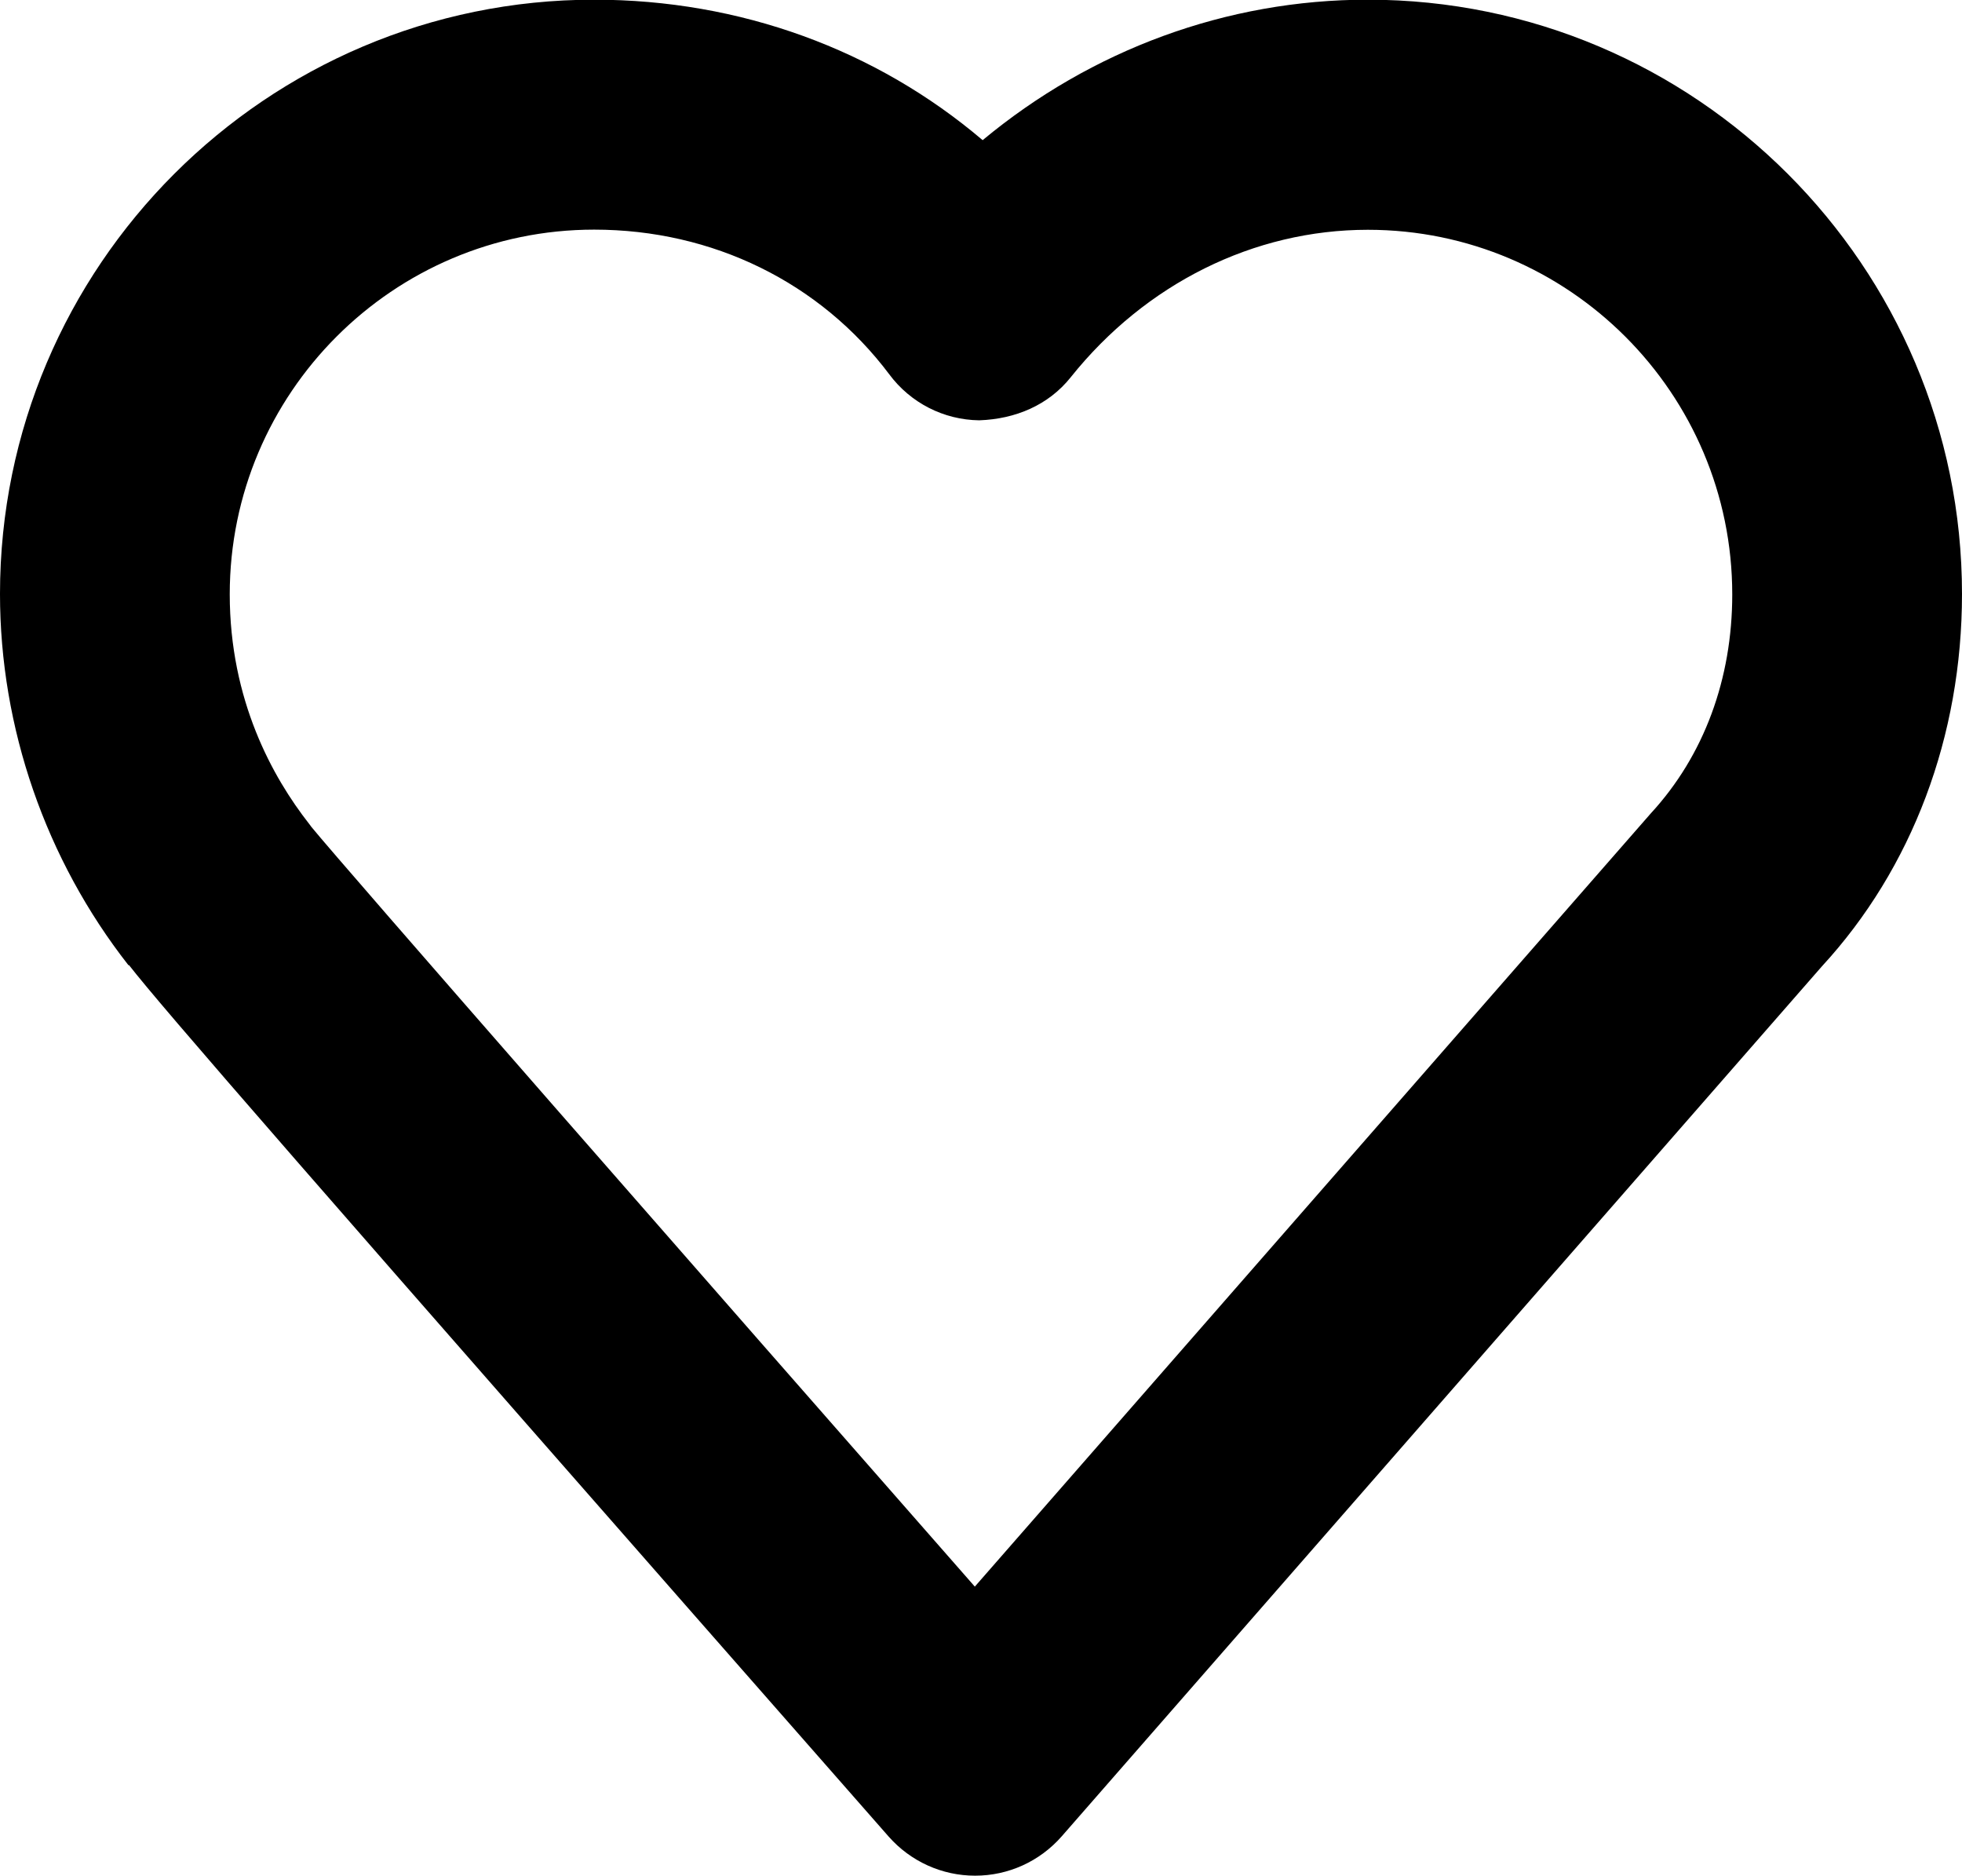
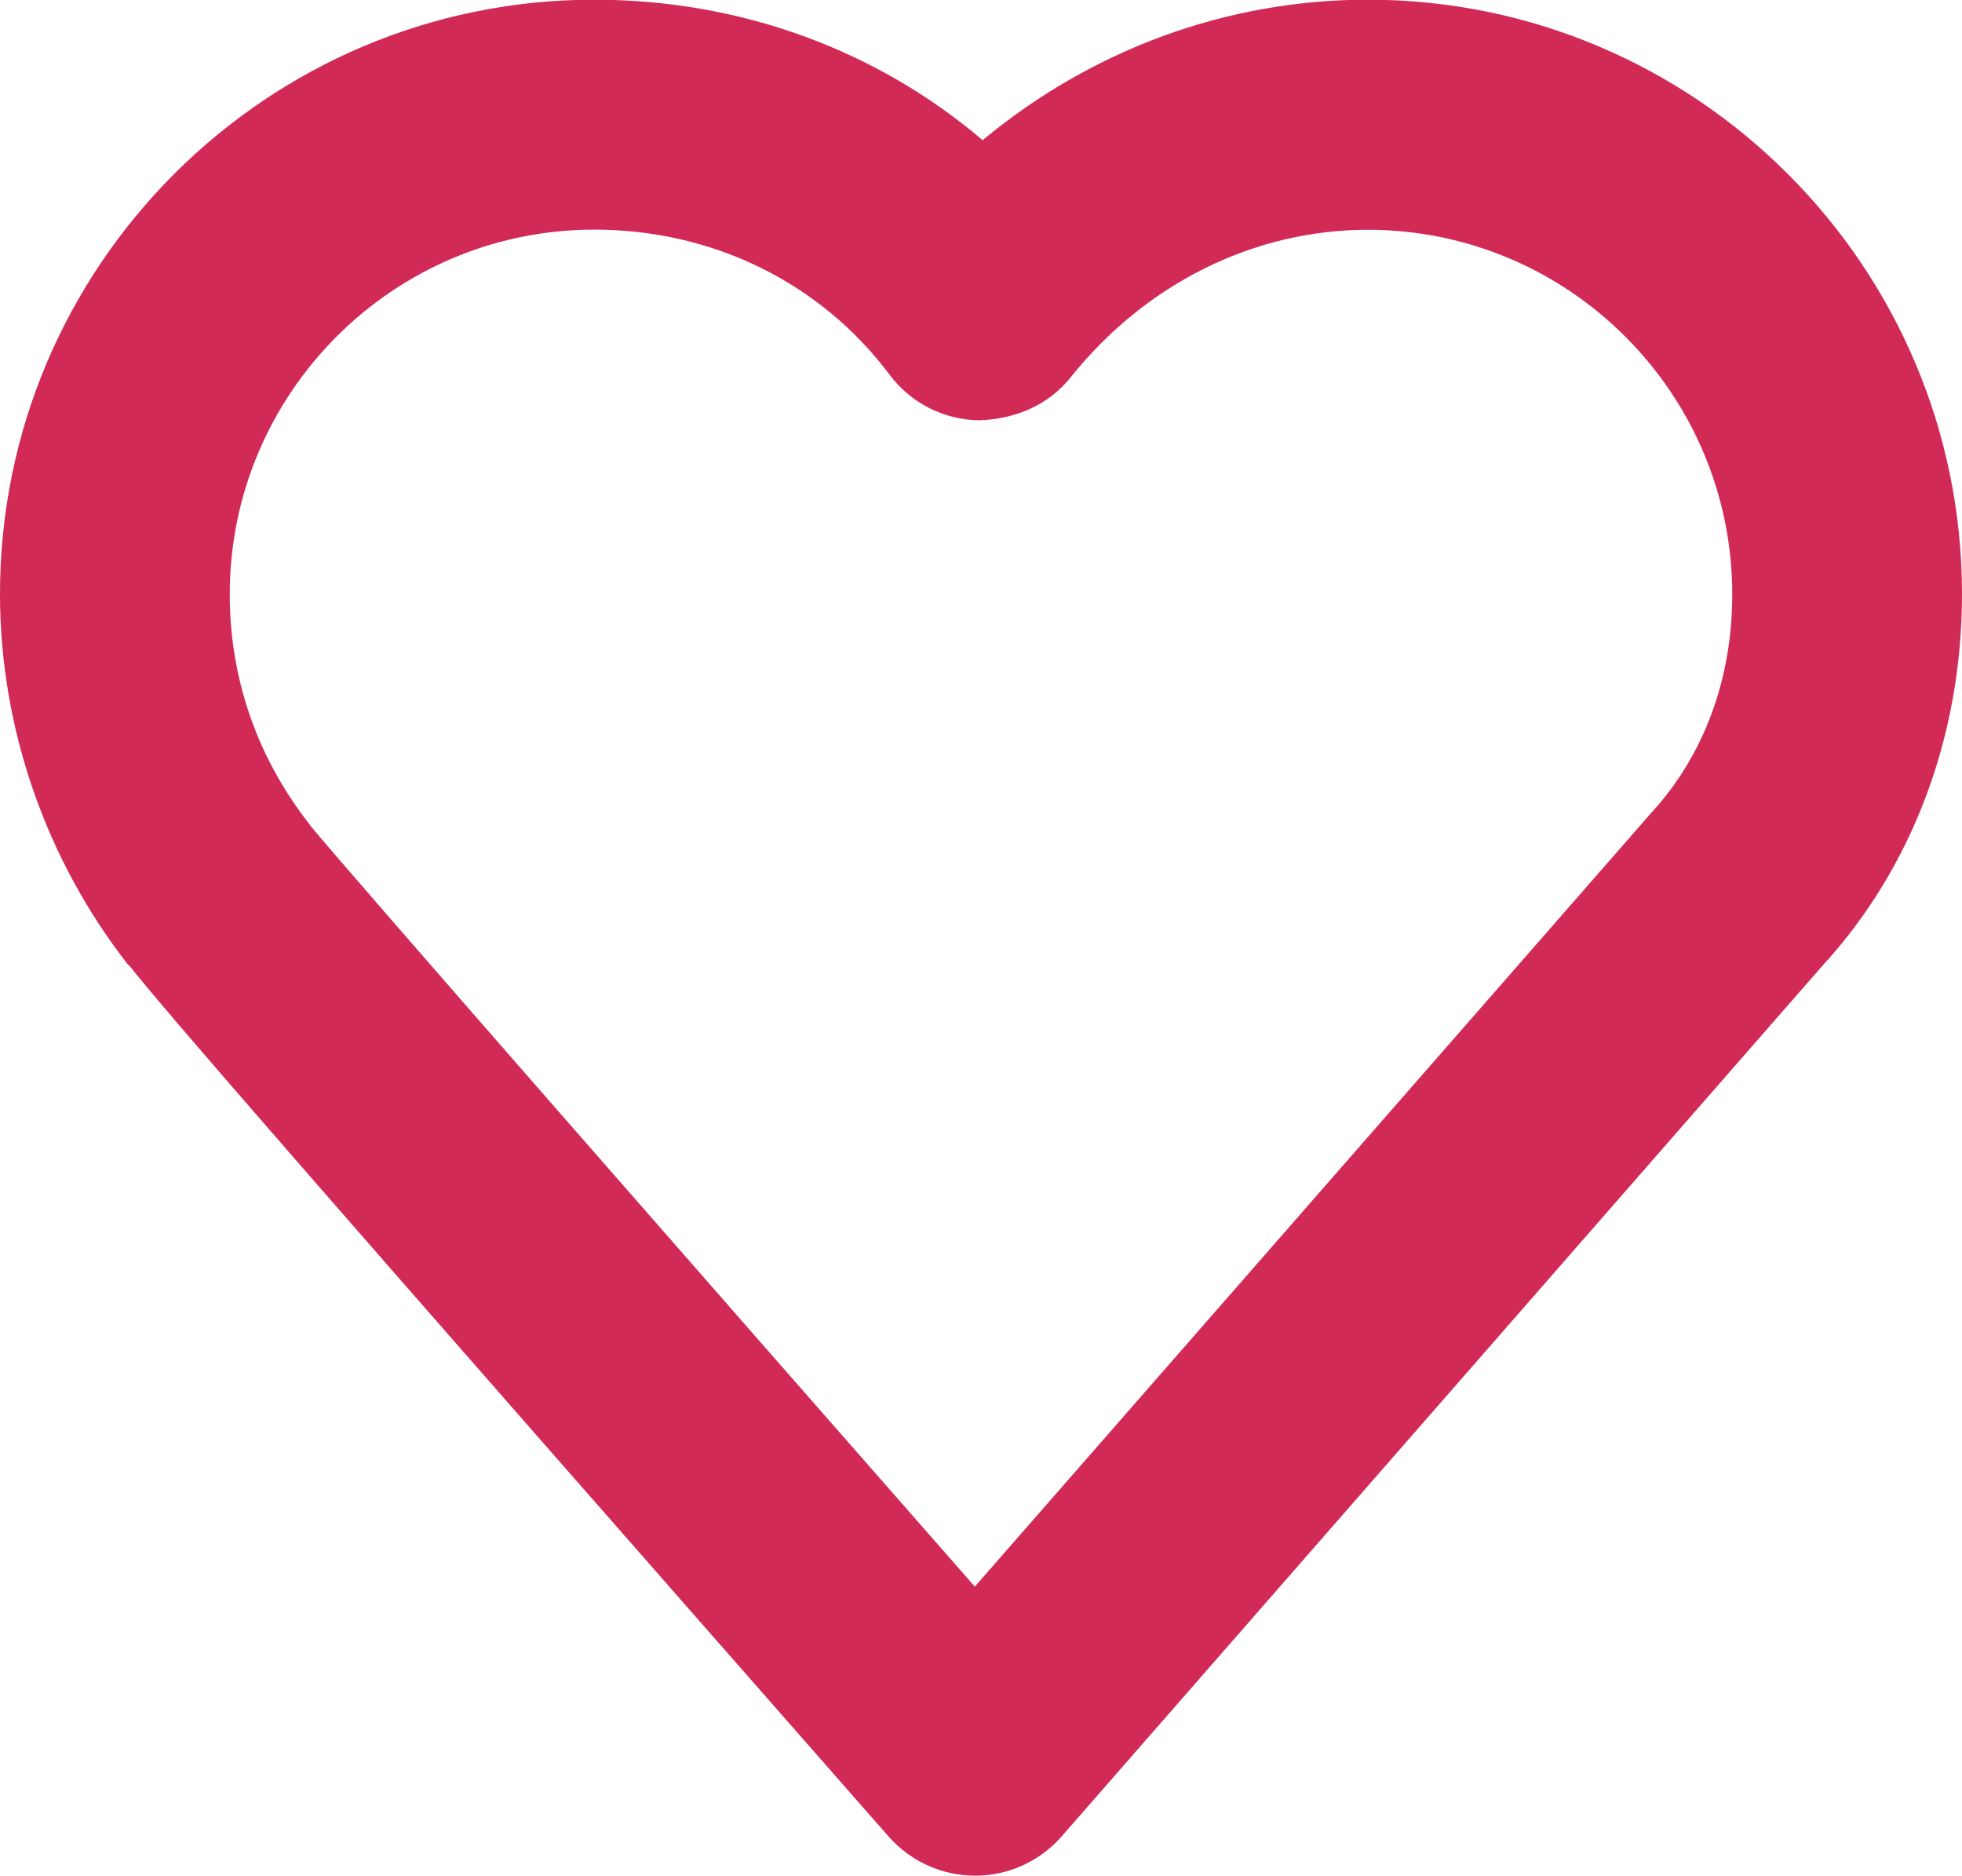
<svg xmlns="http://www.w3.org/2000/svg" version="1.0" id="Layer_1" x="0px" y="0px" width="12.545px" height="11.99px" viewBox="521.939 473.064 12.545 11.99" enable-background="new 521.939 473.064 12.545 11.99" xml:space="preserve">
  <g>
-     <path d="M528.174,485.055c-0.212,0-0.412-0.091-0.552-0.249c-3.798-4.324-4.644-5.298-4.858-5.572l-0.004,0.0 c-0.529-0.675-0.821-1.518-0.821-2.373c0-2.095,1.704-3.799,3.799-3.799c0.934,0,1.804,0.32,2.484,0.898 c0.696-0.578,1.56-0.898,2.463-0.898c2.095,0,3.799,1.704,3.799,3.799c0,0.909-0.318,1.754-0.896,2.381l-4.86,5.561 C528.587,484.964,528.386,485.055,528.174,485.055L528.174,485.055z M523.929,478.349c0.208,0.255,2.471,2.839,4.243,4.858 l4.323-4.944c0.34-0.369,0.52-0.86,0.52-1.399c0-1.285-1.045-2.331-2.33-2.331c-0.729,0-1.421,0.344-1.9,0.943 c-0.142,0.178-0.353,0.267-0.585,0.275c-0.227-0.003-0.439-0.111-0.575-0.294c-0.441-0.587-1.129-0.925-1.887-0.925 c-1.285,0-2.33,1.046-2.33,2.331c0,0.678,0.275,1.171,0.507,1.467C523.919,478.336,523.925,478.342,523.929,478.349z" />
+     <path fill="#d22a57" d="M528.174,485.055c-0.212,0-0.412-0.091-0.552-0.249c-3.798-4.324-4.644-5.298-4.858-5.572l-0.004,0.0 c-0.529-0.675-0.821-1.518-0.821-2.373c0-2.095,1.704-3.799,3.799-3.799c0.934,0,1.804,0.32,2.484,0.898 c0.696-0.578,1.56-0.898,2.463-0.898c2.095,0,3.799,1.704,3.799,3.799c0,0.909-0.318,1.754-0.896,2.381l-4.86,5.561 C528.587,484.964,528.386,485.055,528.174,485.055L528.174,485.055z M523.929,478.349c0.208,0.255,2.471,2.839,4.243,4.858 l4.323-4.944c0.34-0.369,0.52-0.86,0.52-1.399c0-1.285-1.045-2.331-2.33-2.331c-0.729,0-1.421,0.344-1.9,0.943 c-0.142,0.178-0.353,0.267-0.585,0.275c-0.227-0.003-0.439-0.111-0.575-0.294c-0.441-0.587-1.129-0.925-1.887-0.925 c-1.285,0-2.33,1.046-2.33,2.331c0,0.678,0.275,1.171,0.507,1.467C523.919,478.336,523.925,478.342,523.929,478.349z" />
  </g>
</svg>
